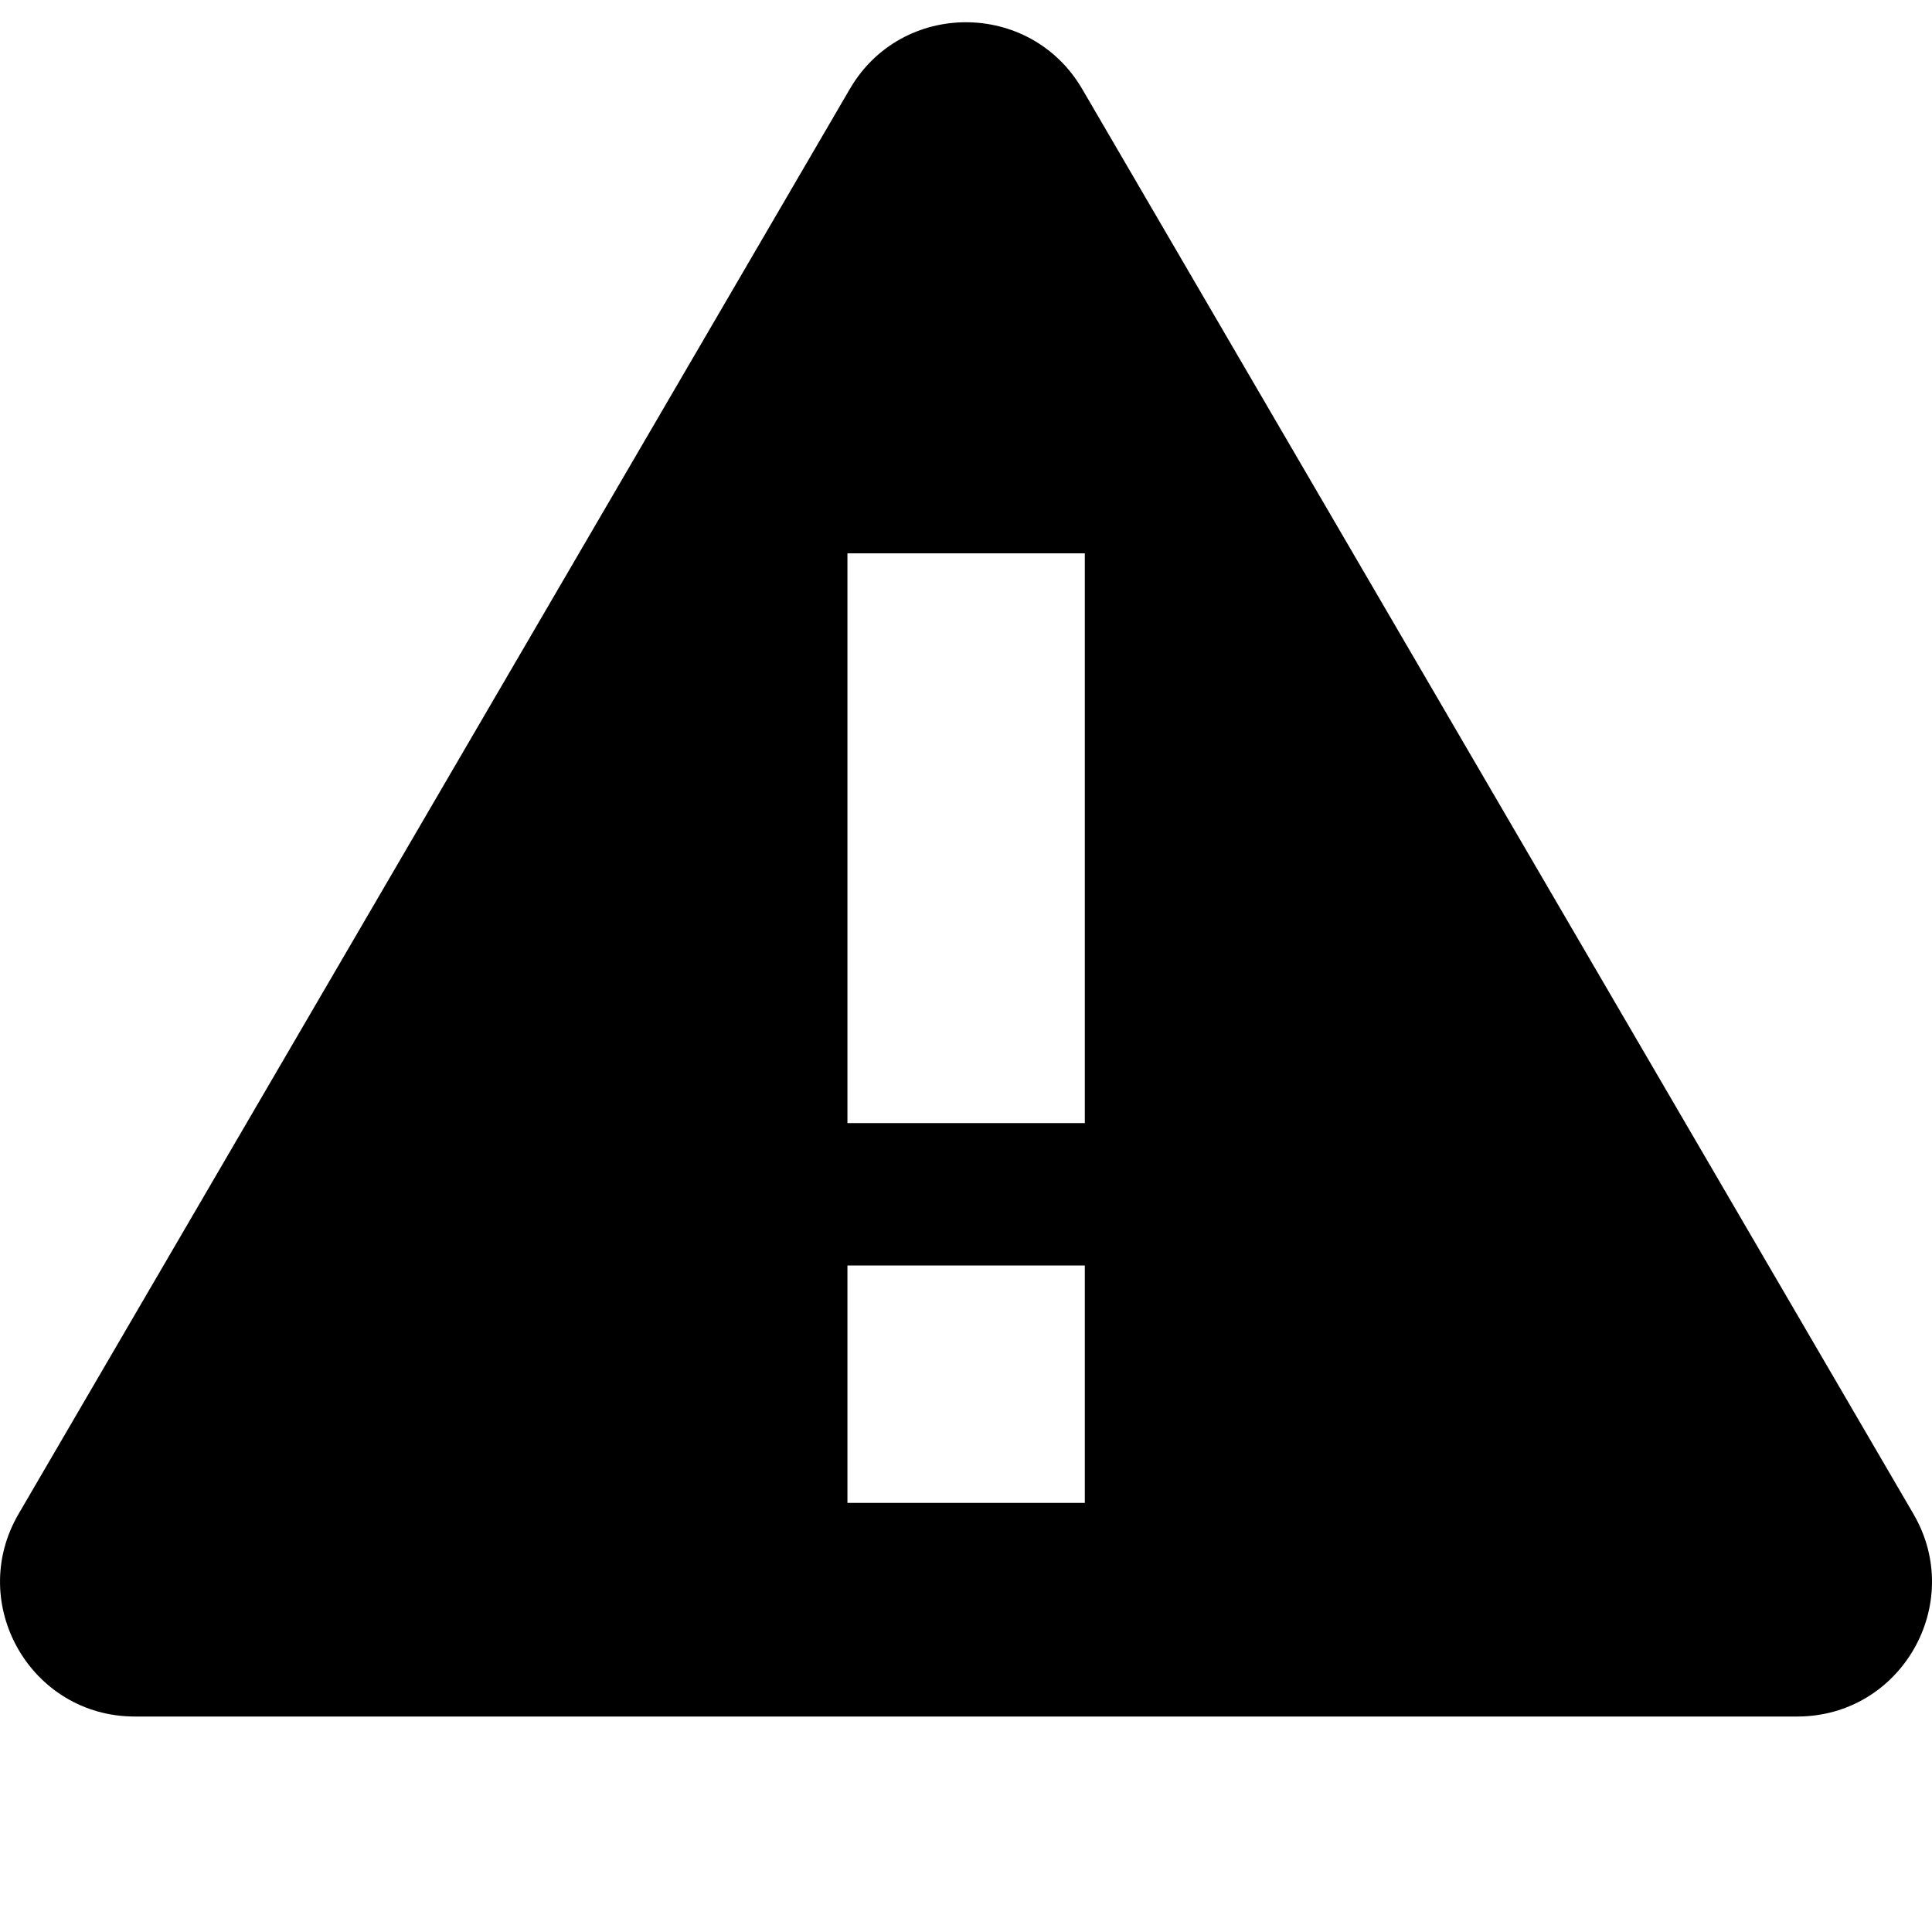
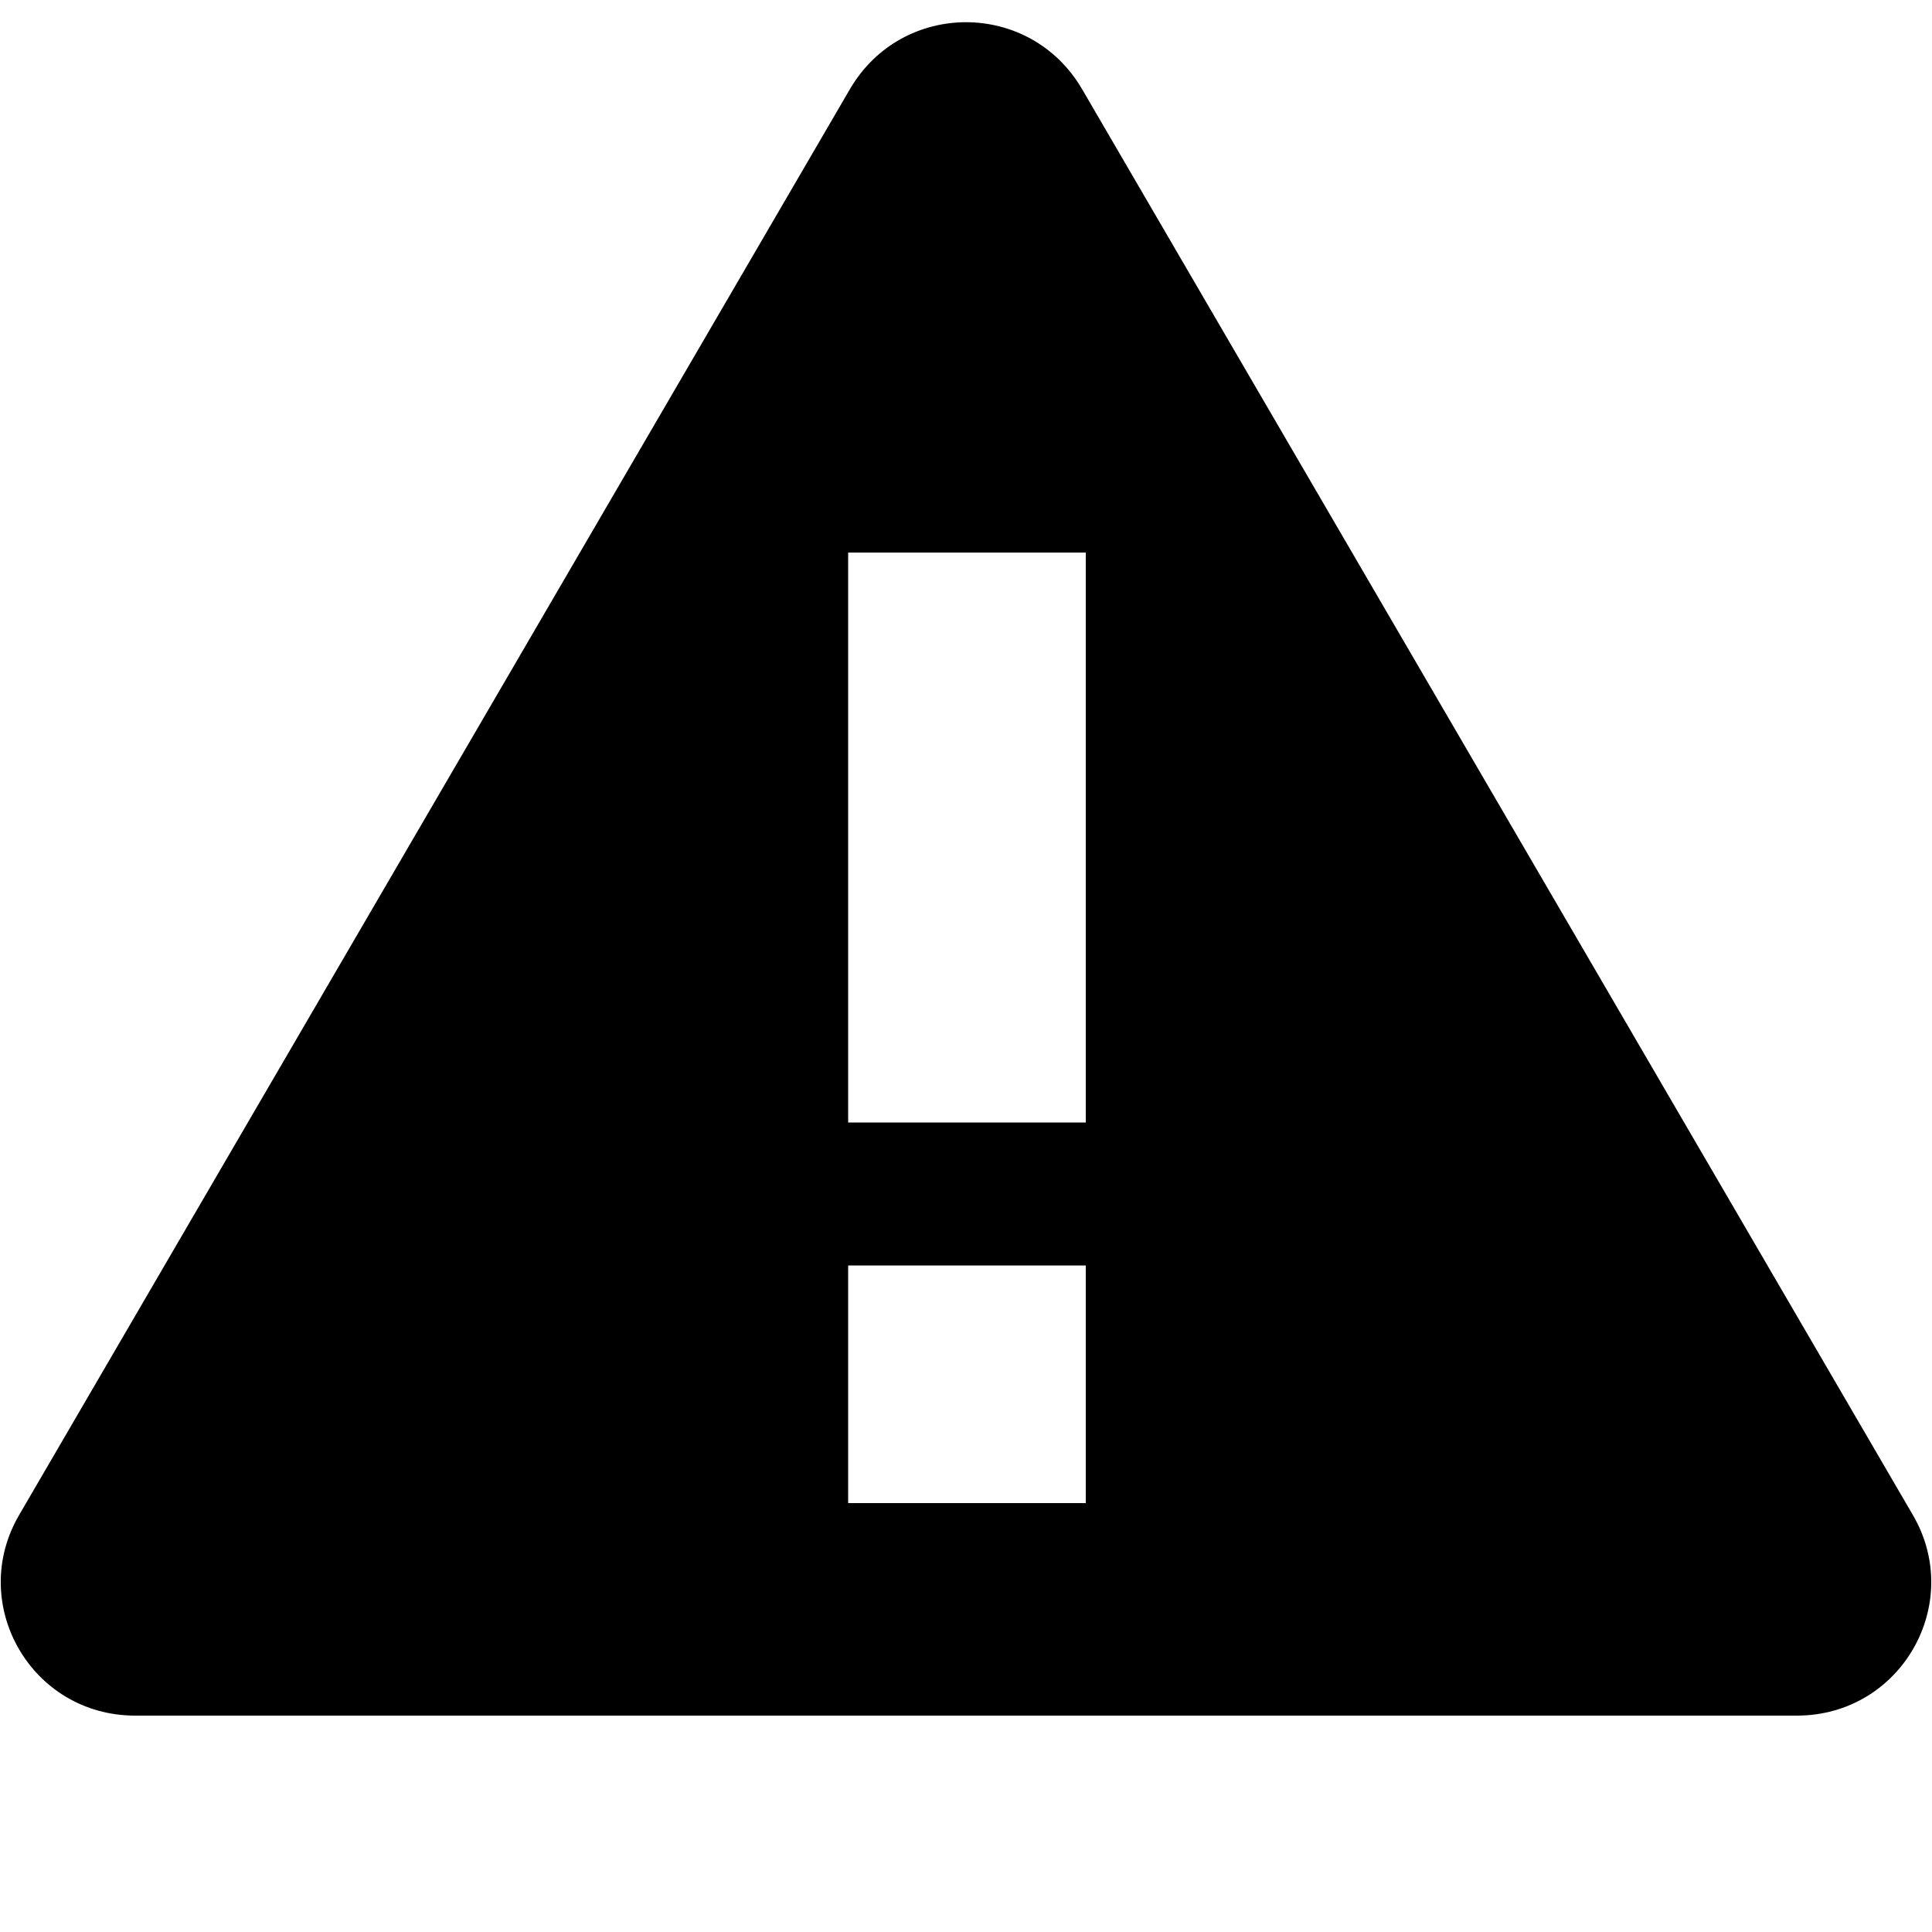
- <svg xmlns="http://www.w3.org/2000/svg" version="1.1" id="Layer_1" x="0px" y="0px" width="100px" height="100px" viewBox="0 0 100 100" enable-background="new 0 0 100 100" xml:space="preserve">
-   <path d="M99.042,78.367L56.015,4.608C53.324,0,46.664,0,43.986,4.608L0.958,78.367c-2.703,4.645,0.639,10.48,6.02,10.48h86.045  C98.405,88.848,101.747,83.012,99.042,78.367z M56.15,77.789H43.863V65.502H56.15V77.789z M56.15,58.131H43.863v-29.49H56.15V58.131  z" />
+ <svg xmlns="http://www.w3.org/2000/svg" version="1.1" id="Layer_1" x="0px" y="0px" viewBox="0 0 100 100" style="enable-background:new 0 0 100 100;" xml:space="preserve">
+   <path d="M99,78.4L56,4.6C53.3,0,46.7,0,44,4.6L1,78.4C-1.7,83,1.6,88.8,7,88.8h86C98.4,88.8,101.7,83,99,78.4z M56.1,77.8H43.9V65.5  h12.3V77.8z M56.1,58.1H43.9V28.6h12.3V58.1z" />
</svg>
